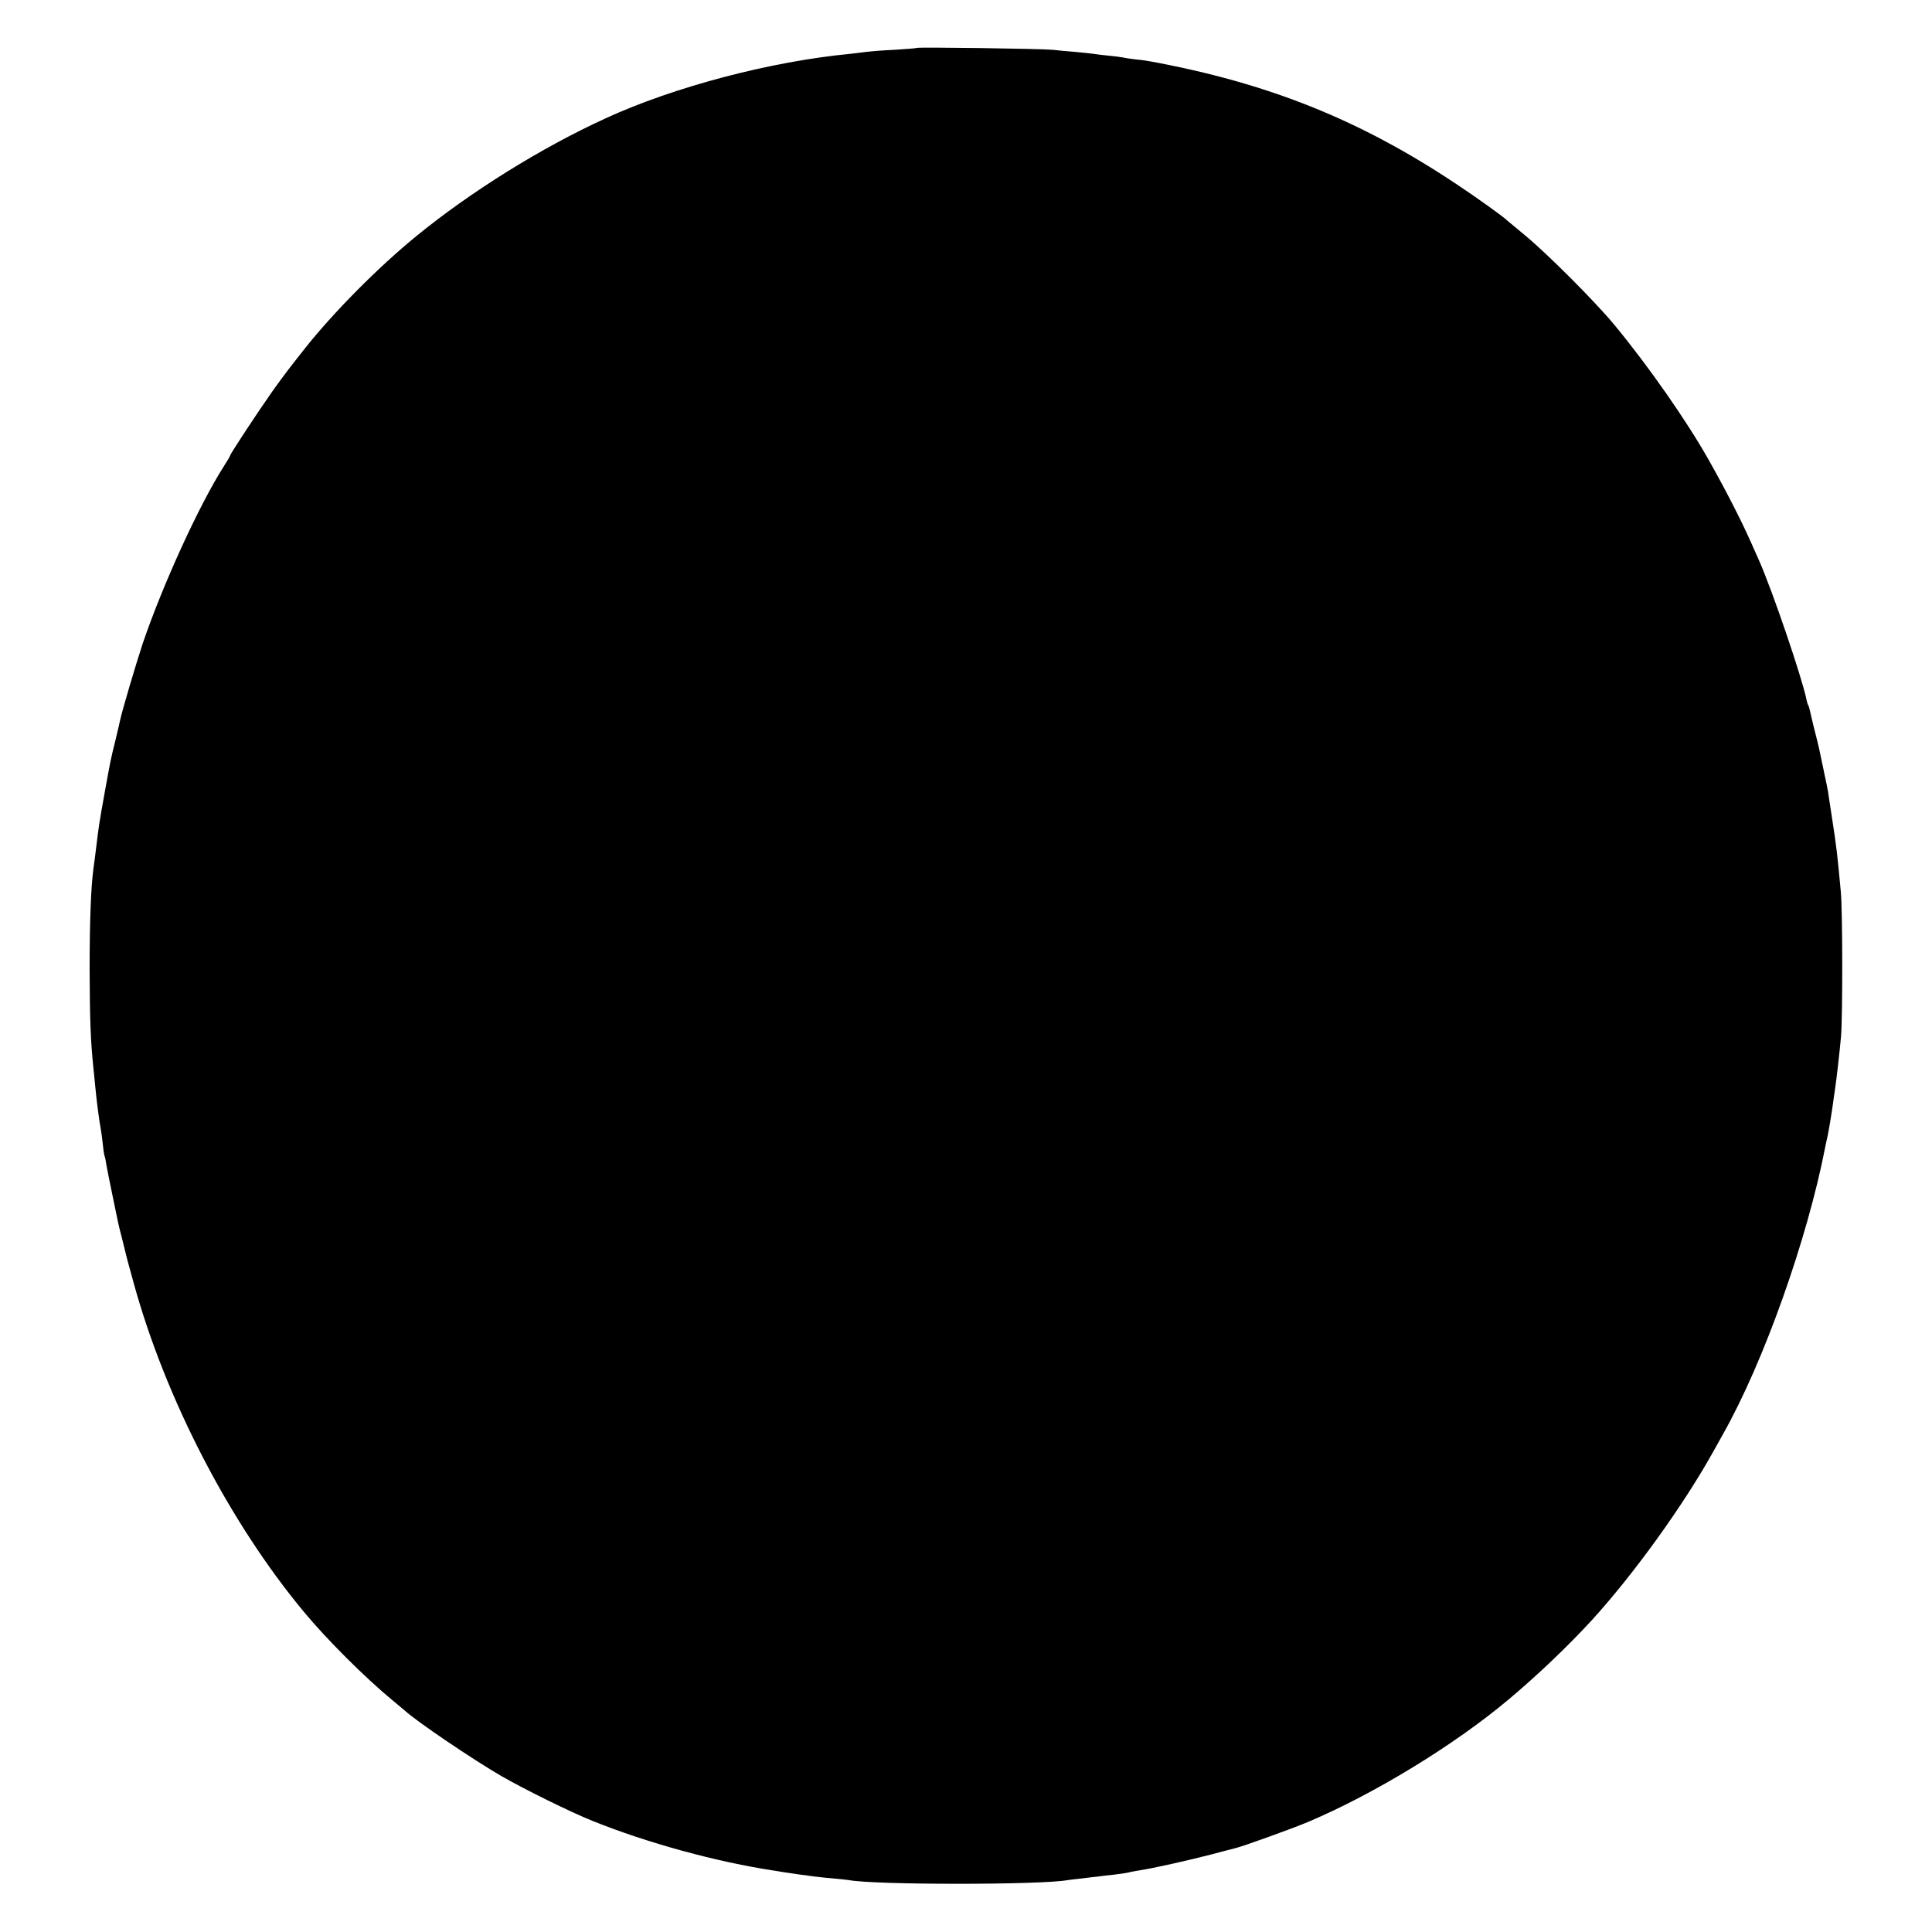
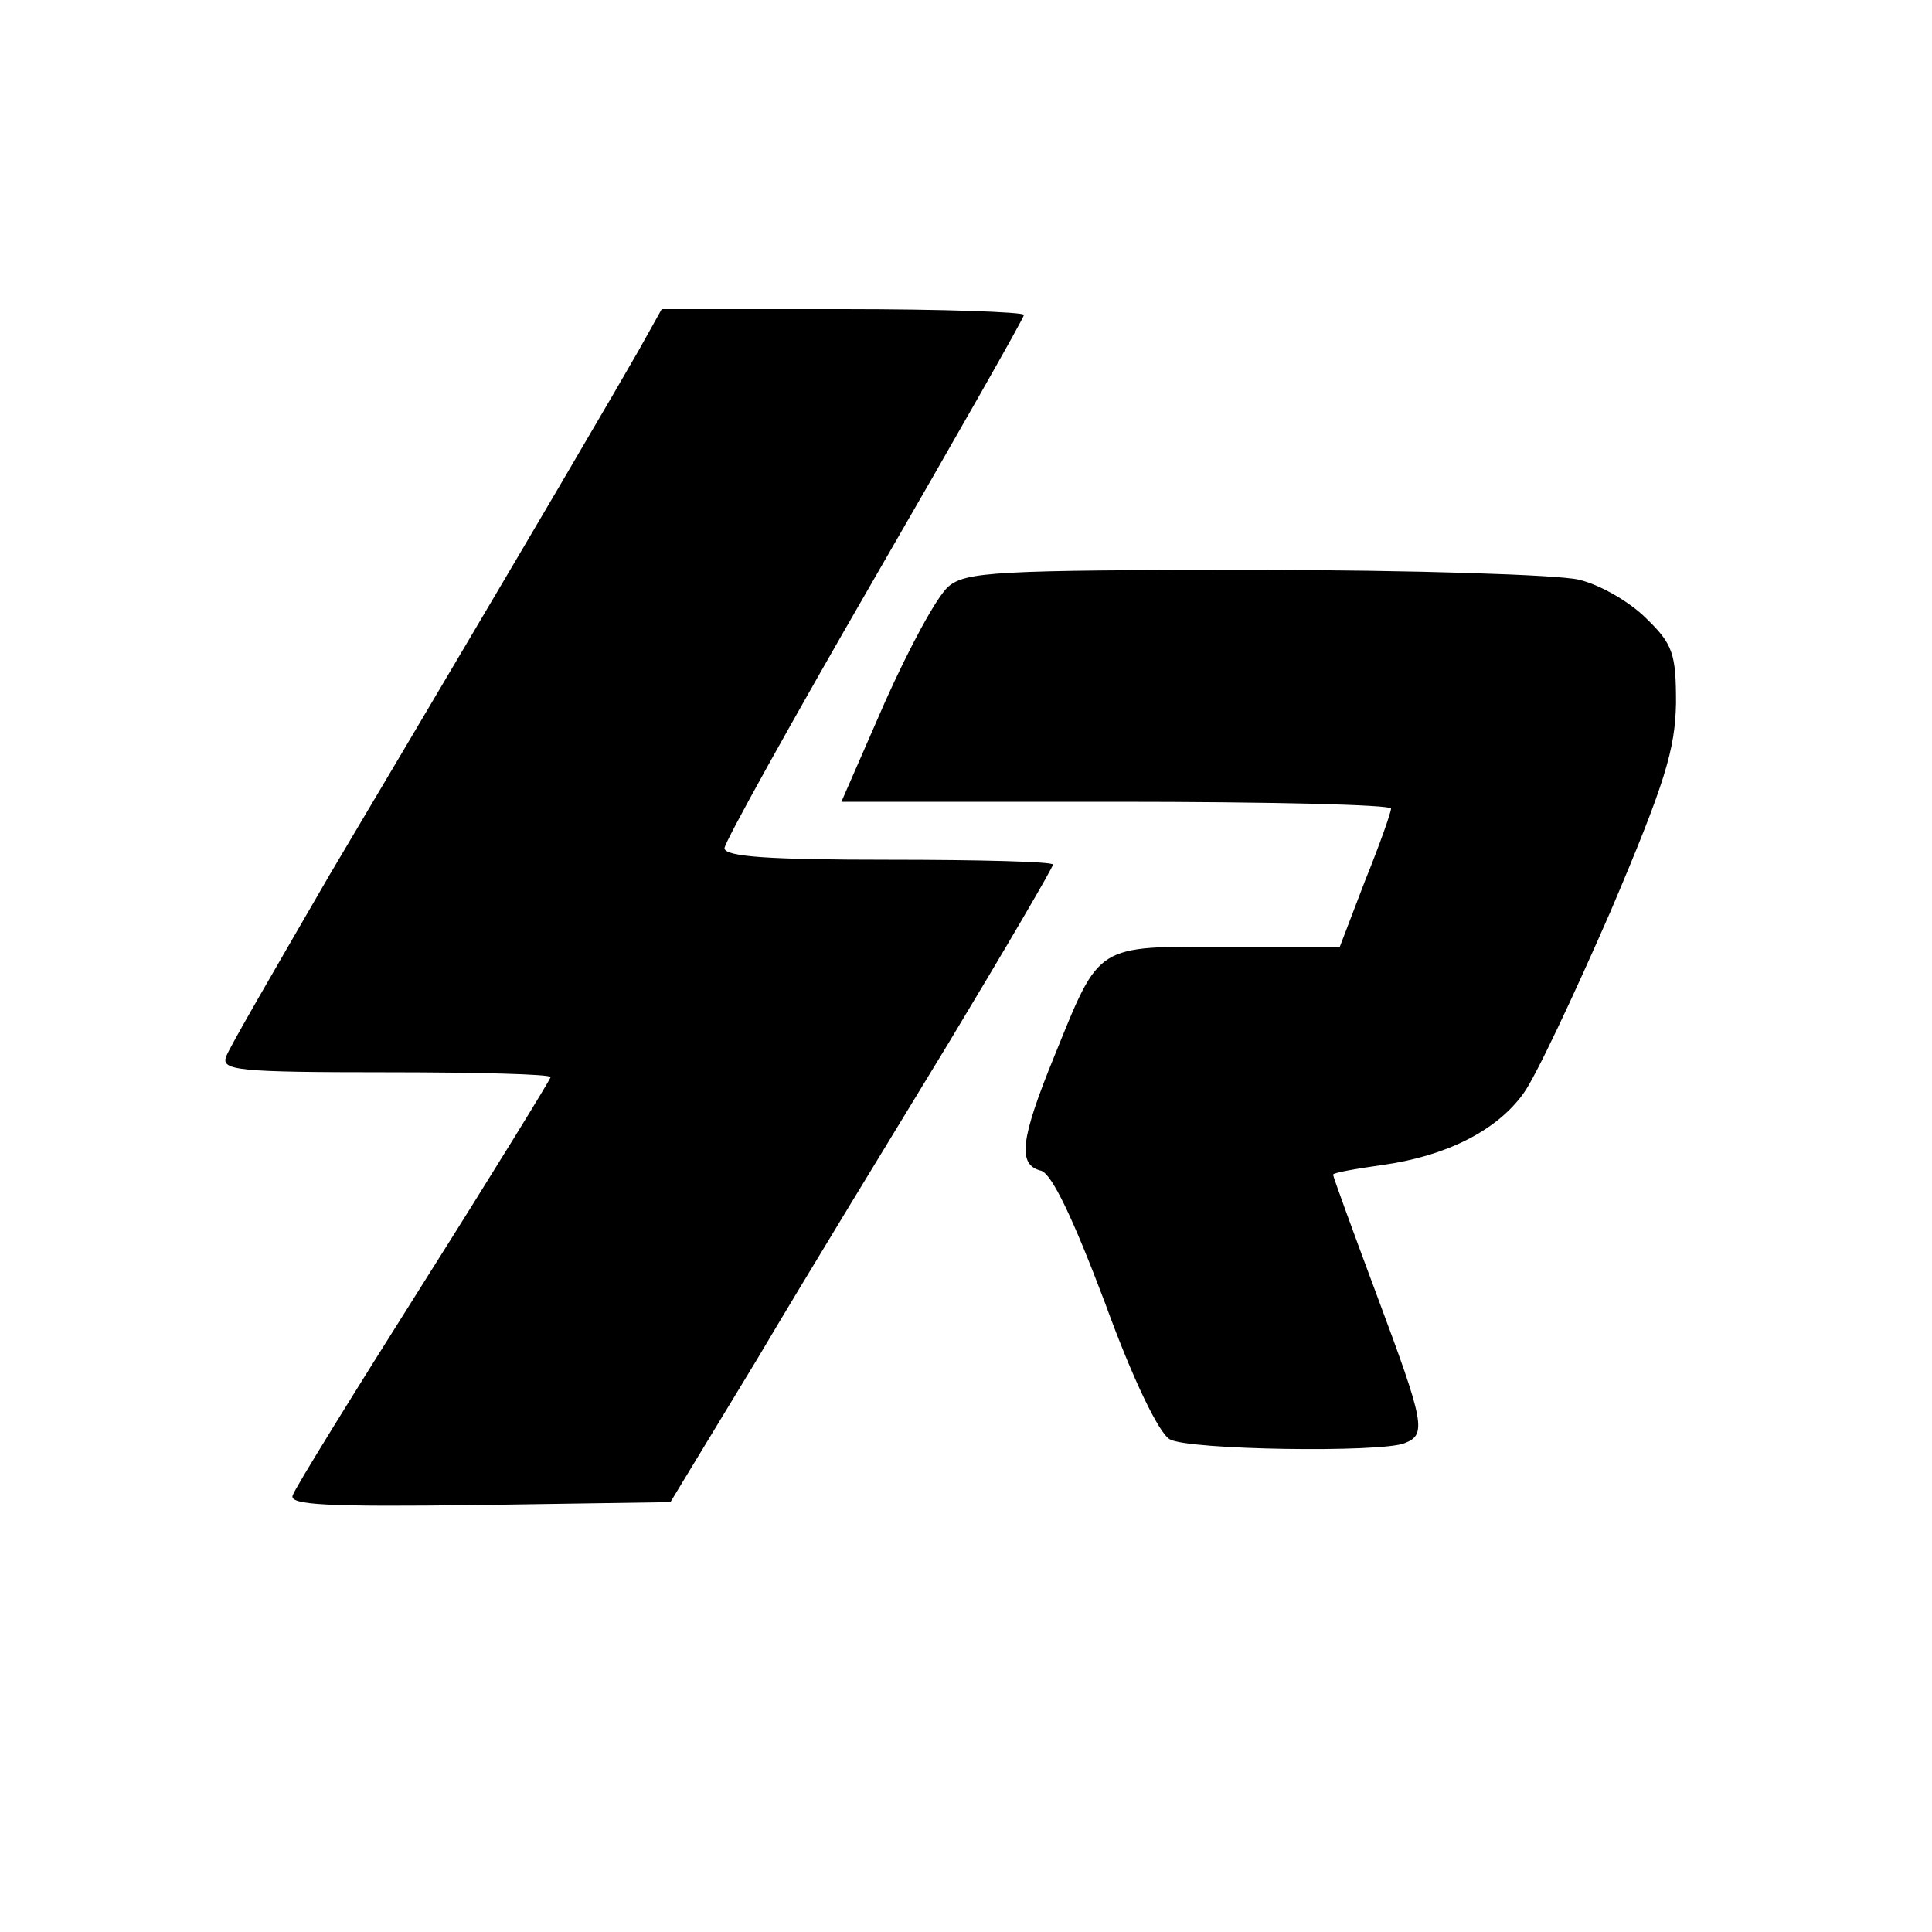
- <svg xmlns="http://www.w3.org/2000/svg" version="1.0" width="1024pt" height="1024pt" viewBox="0 0 1024 1024" preserveAspectRatio="xMidYMid meet">
-   <g transform="translate(0,1024) scale(0.1,-0.1)" fill="#000000" stroke="none">
-     <path d="M4859 9986 c-2 -2 -56 -6 -119 -10 -63 -3 -126 -8 -140 -10 -14 -2 -54 -7 -90 -11 -424 -40 -936 -175 -1300 -342 -343 -157 -718 -391 -1004 -625 -202 -165 -438 -403 -591 -596 -80 -101 -109 -139 -172 -227 -76 -108 -223 -331 -223 -339 0 -3 -15 -29 -34 -58 -133 -209 -325 -631 -430 -940 -36 -109 -111 -362 -120 -408 -3 -14 -14 -62 -25 -107 -24 -97 -25 -101 -56 -273 -29 -161 -32 -180 -45 -290 -6 -47 -12 -98 -15 -115 -13 -100 -20 -276 -20 -535 1 -264 5 -374 20 -520 3 -25 7 -70 10 -100 6 -65 19 -170 30 -230 2 -8 6 -42 10 -75 3 -32 8 -62 10 -65 2 -3 6 -23 9 -45 4 -22 18 -94 32 -160 14 -66 27 -131 30 -145 3 -14 12 -52 21 -85 8 -33 17 -68 19 -77 5 -22 7 -29 43 -160 168 -610 506 -1264 899 -1738 123 -149 331 -356 476 -475 27 -22 54 -45 60 -50 62 -58 367 -264 516 -350 126 -72 361 -188 480 -236 293 -118 660 -218 965 -264 22 -4 81 -13 130 -20 50 -7 126 -17 169 -20 43 -4 86 -8 96 -10 135 -26 1020 -26 1159 0 9 1 43 6 76 9 33 4 71 9 85 10 14 2 52 7 85 10 33 4 67 9 75 11 8 3 33 7 55 11 70 10 266 54 385 85 63 17 122 32 130 34 41 10 296 102 380 137 353 149 779 409 1069 653 150 126 314 282 441 421 221 243 482 605 640 889 18 33 42 76 53 95 217 385 447 1034 542 1525 5 22 9 45 11 50 5 23 24 134 29 175 3 25 8 56 10 70 9 58 26 209 33 289 9 117 8 656 -1 761 -19 206 -23 240 -47 395 -6 39 -13 86 -16 105 -2 19 -8 53 -13 75 -5 22 -14 65 -20 95 -18 87 -18 91 -46 200 -9 36 -18 76 -21 89 -3 14 -7 28 -10 33 -3 4 -7 18 -9 29 -22 111 -180 577 -252 739 -14 30 -31 71 -40 90 -52 118 -137 284 -228 445 -117 207 -321 499 -500 715 -101 122 -354 375 -470 471 -49 41 -92 76 -95 79 -14 16 -169 127 -266 191 -513 343 -1002 539 -1629 654 -16 3 -50 8 -75 10 -25 3 -54 7 -65 10 -11 2 -47 7 -80 10 -33 3 -70 8 -82 10 -12 2 -55 6 -95 10 -40 3 -93 8 -118 11 -56 6 -715 15 -721 10z" />
+ <svg xmlns="http://www.w3.org/2000/svg" version="1.0" width="200pt" height="200pt" viewBox="0 0 200 200" preserveAspectRatio="xMidYMid meet">
+   <g transform="translate(0,200) scale(0.1,-0.1)" fill="#000000" stroke="none">
+     <path d="M661 1637 c-23 -40 -85 -147 -320 -543 -55 -95 -104 -179 -107 -188 -5 -14 12 -16 165 -16 94 0 171 -2 171 -5 0 -2 -59 -98 -131 -212 -72 -114 -134 -214 -136 -221 -4 -10 35 -12 193 -10 l198 3 91 150 c49 83 139 230 198 327 59 98 107 180 107 183 0 3 -76 5 -170 5 -122 0 -170 3 -170 12 0 6 70 132 155 279 85 147 155 270 155 273 0 3 -84 6 -187 6 l-188 0 -24 -43z" />
+     <path d="M982 1393 c-12 -10 -41 -64 -66 -120 l-45 -103 285 0 c156 0 284 -3 284 -7 0 -4 -12 -38 -27 -75 l-26 -68 -117 0 c-136 0 -131 4 -178 -112 -36 -88 -39 -114 -14 -120 11 -4 32 -47 66 -137 29 -80 56 -135 67 -141 19 -11 218 -14 243 -4 23 9 21 20 -29 154 -25 67 -45 122 -45 124 0 2 23 6 51 10 65 9 118 35 146 74 12 16 52 101 90 188 57 134 67 168 68 216 0 51 -3 61 -31 88 -17 17 -48 35 -70 40 -21 5 -172 10 -335 10 -268 0 -299 -2 -317 -17z" />
  </g>
</svg>
